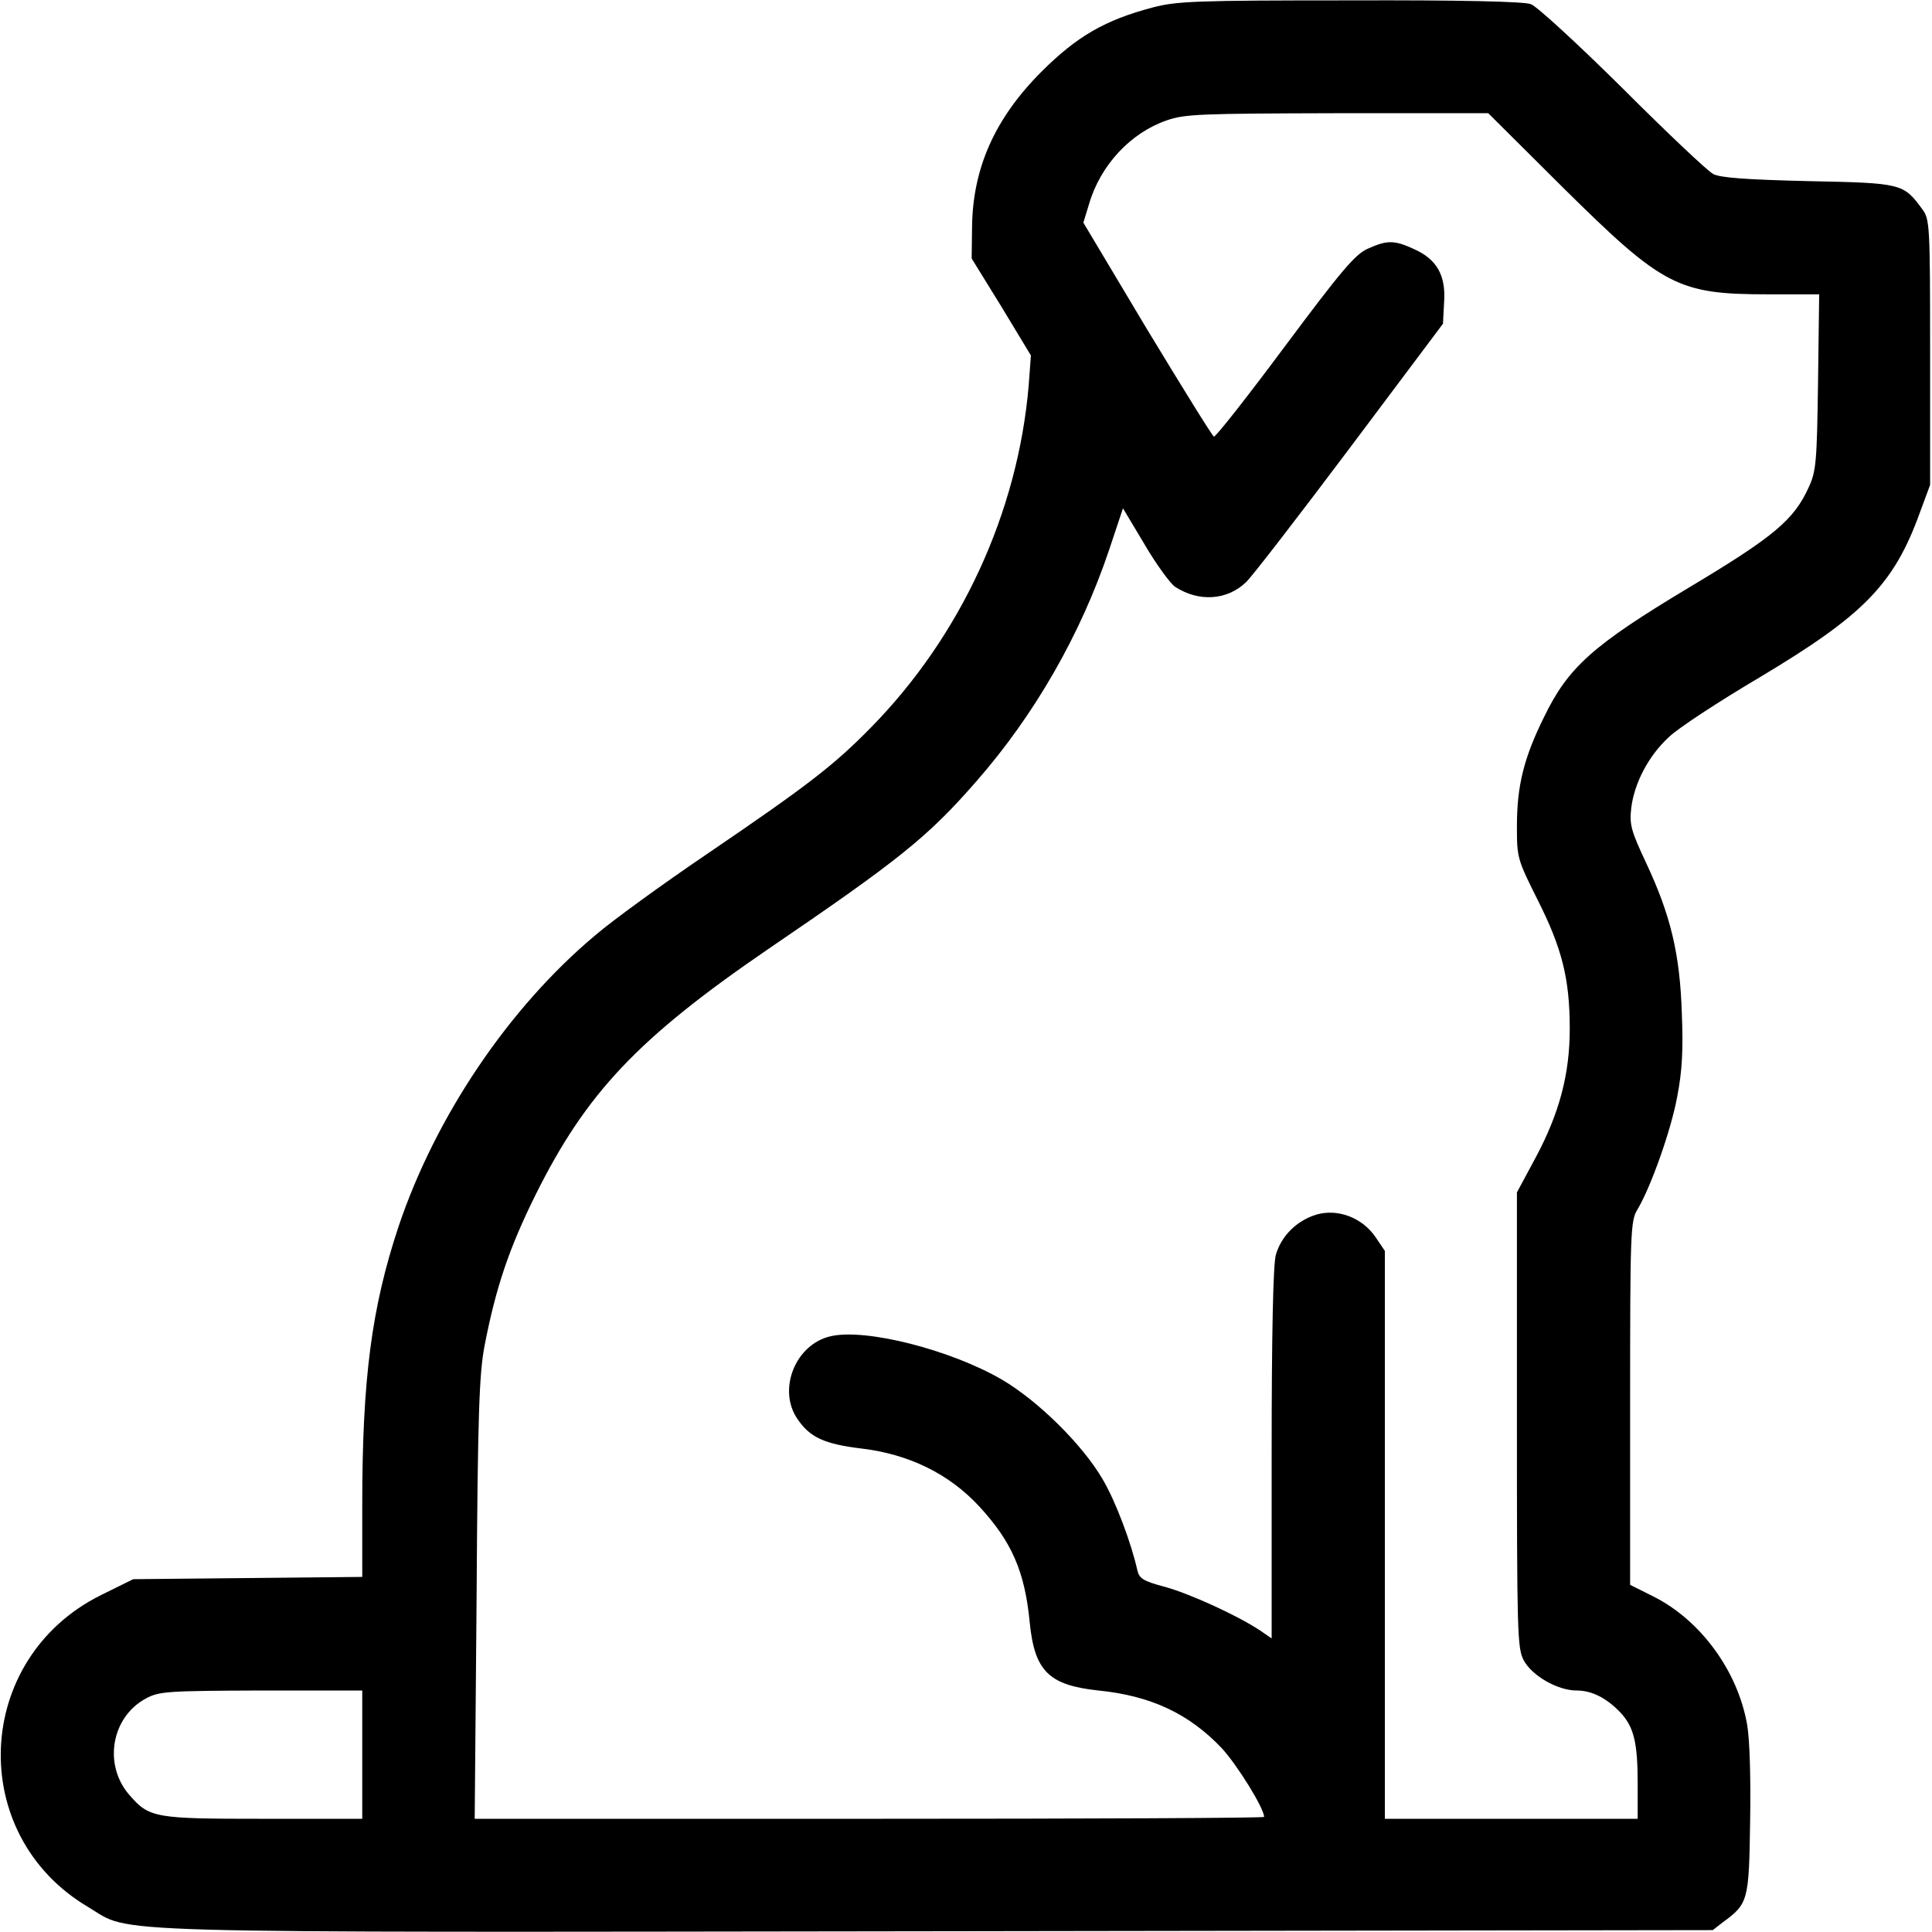
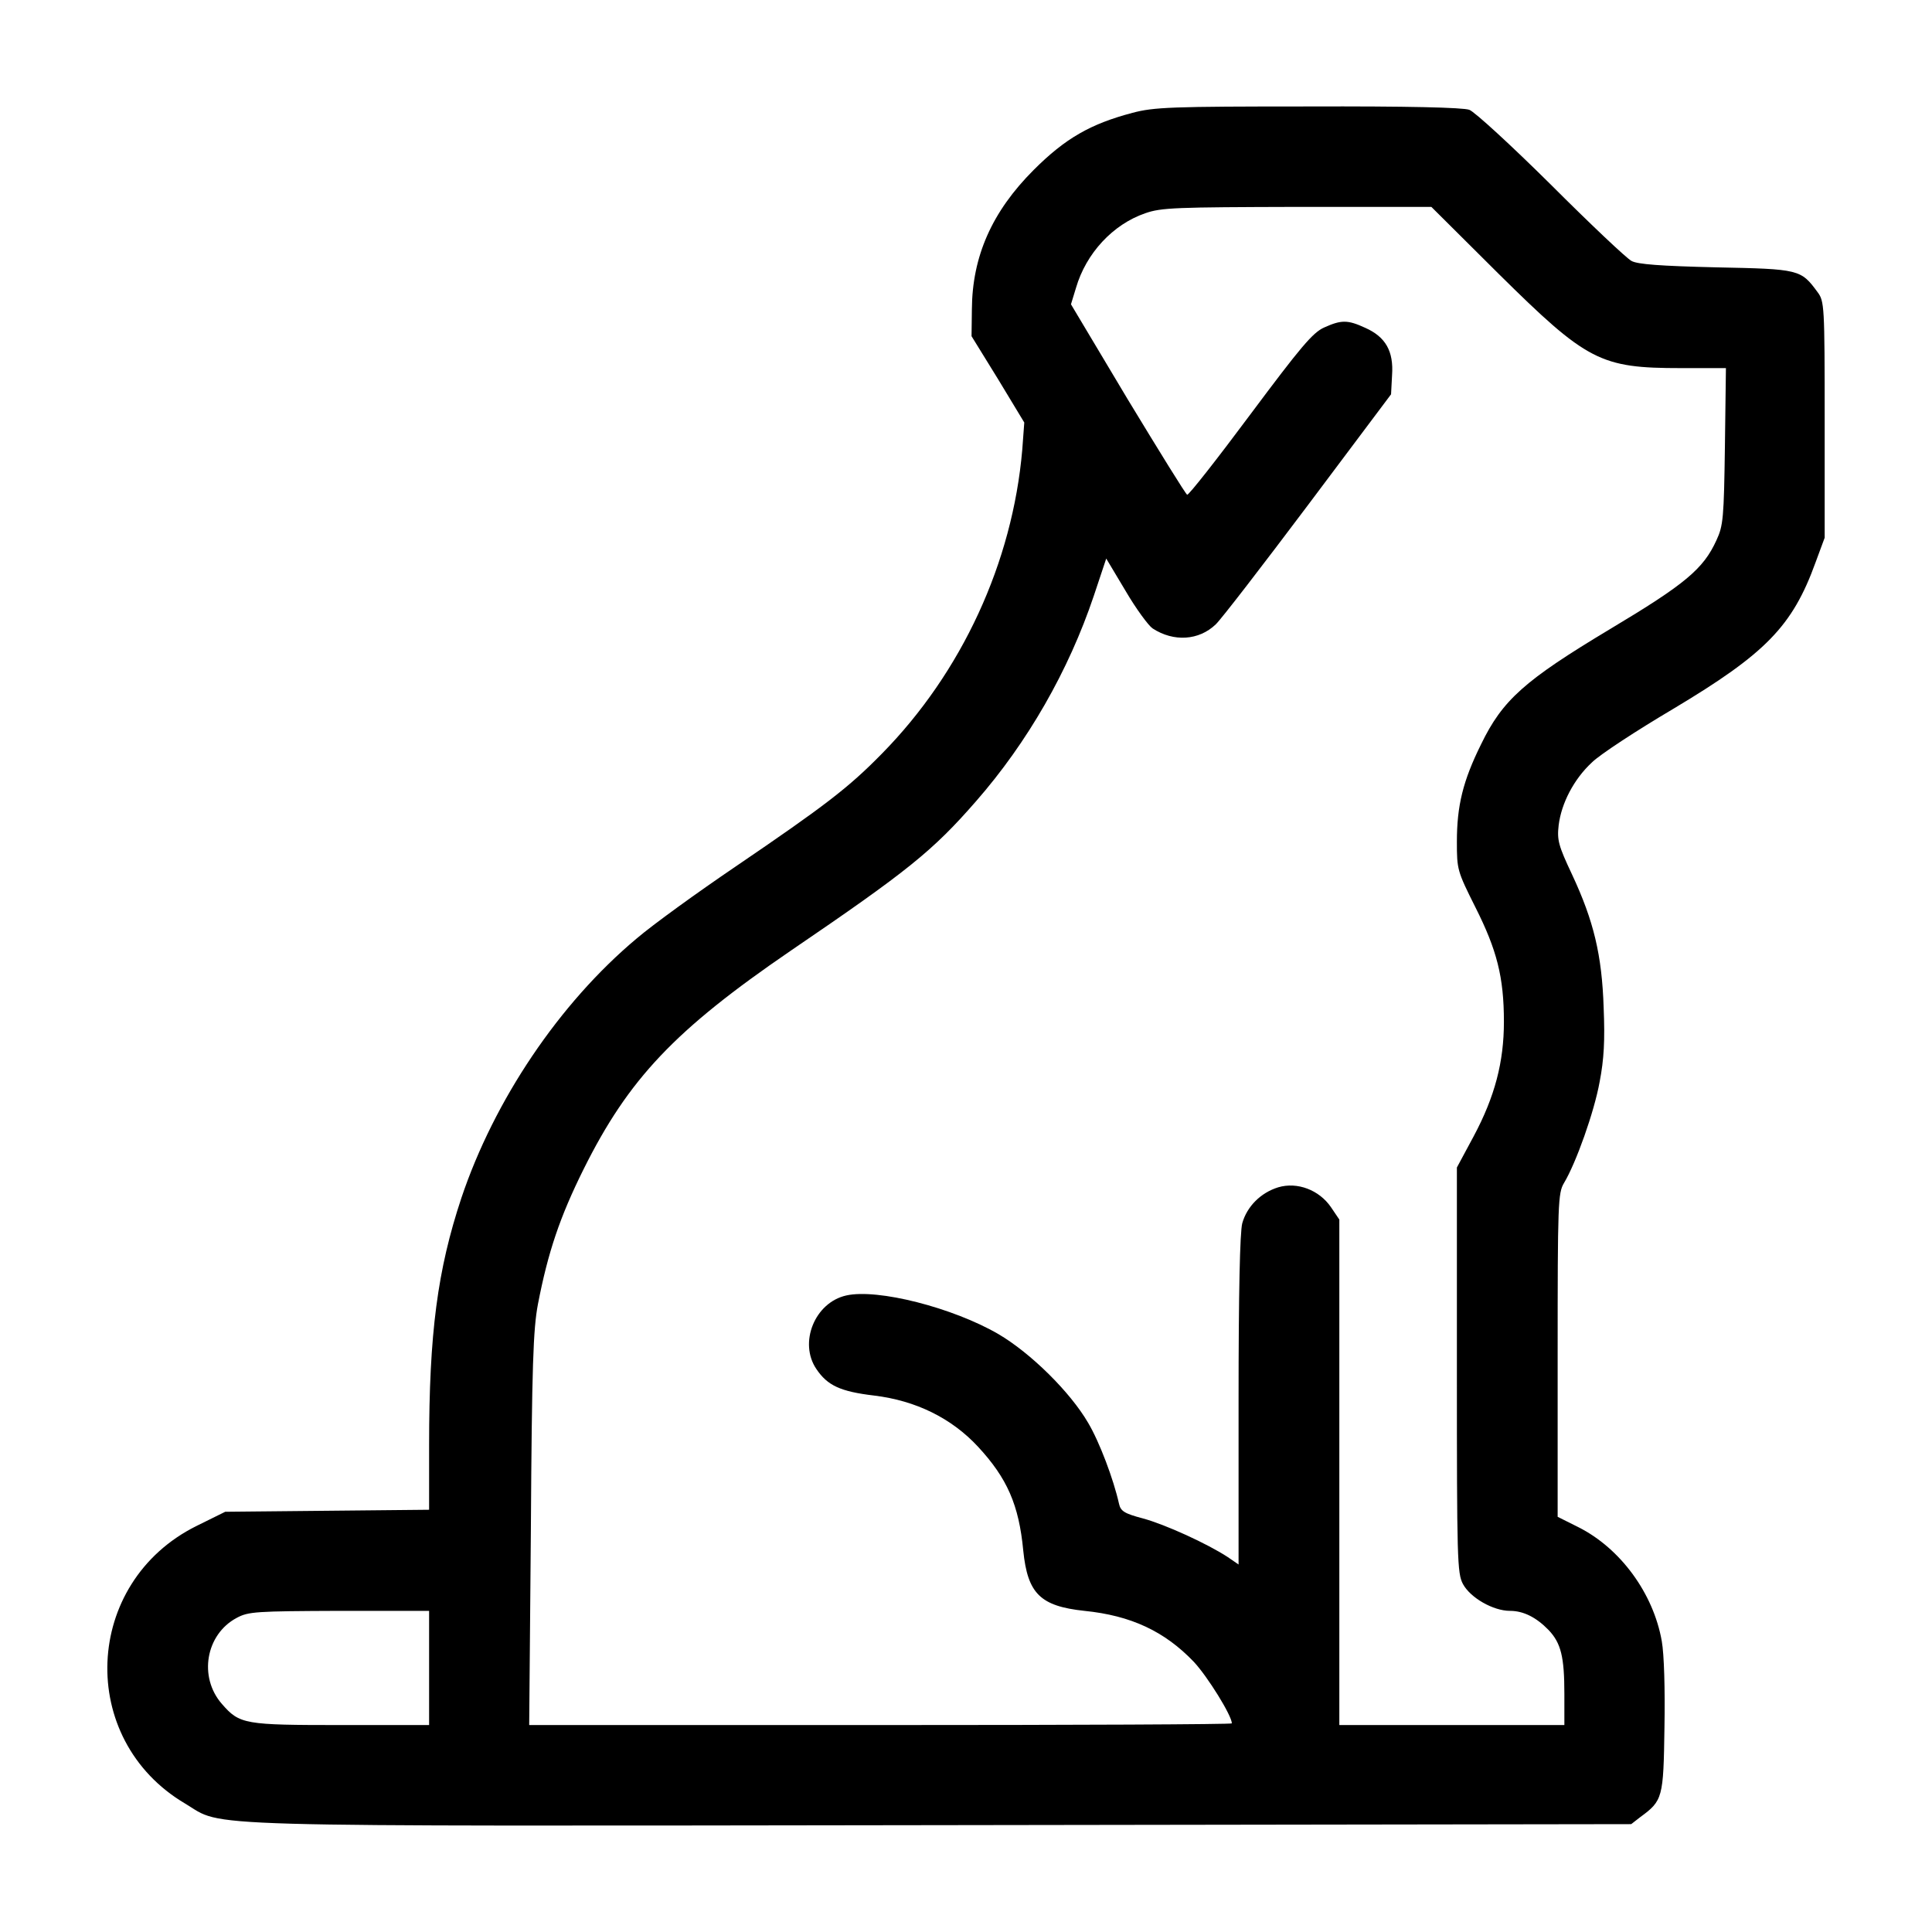
<svg xmlns="http://www.w3.org/2000/svg" version="1.0" width="512pt" height="512pt" viewBox="0 0 512 512" preserveAspectRatio="xMidYMid meet">
-   <g transform="translate(0,512) scale(0.1,-0.1)" fill="#000000" stroke="none">
+   <g transform="matrix(0.089011, 0, 0, -0.089011, 28.26632, 483.8607)" fill="#000000" stroke="none" style="">
    <path d="M3054 5100 c-125 -33 -200 -76 -294 -170 -124 -124 -183 -257 -184 -415 l-1 -80 79 -128 78 -129 -6 -81 c-29 -336 -180 -663 -418 -905 -99 -101 -168 -154 -437 -337 -112 -76 -245 -172 -294 -214 -229 -192 -423 -480 -521 -772 -71 -214 -96 -402 -96 -736 l0 -192 -303 -3 -304 -3 -85 -42 c-339 -168 -358 -636 -34 -827 119 -71 -26 -67 2253 -64 l2052 3 27 21 c67 49 69 57 72 267 2 113 -1 218 -8 257 -25 142 -123 276 -248 339 l-62 31 0 481 c0 454 1 483 19 513 36 60 90 212 106 301 13 67 16 124 12 220 -5 158 -30 260 -94 397 -41 87 -45 103 -40 147 8 65 45 137 99 187 23 23 133 95 243 160 274 164 354 245 423 436 l27 73 0 352 c0 339 -1 352 -21 379 -50 68 -54 69 -302 74 -166 4 -234 9 -252 19 -14 7 -122 109 -240 227 -118 117 -228 218 -243 223 -18 7 -186 11 -480 10 -408 0 -459 -2 -523 -19z m1090 -479 c264 -261 303 -281 543 -281 l134 0 -3 -232 c-3 -214 -5 -237 -25 -280 -39 -86 -93 -131 -317 -265 -255 -153 -320 -211 -384 -343 -54 -109 -72 -183 -72 -290 0 -83 1 -87 55 -195 64 -127 85 -208 85 -341 0 -120 -27 -223 -90 -341 l-50 -93 0 -603 c0 -564 1 -605 18 -637 22 -41 90 -80 140 -80 40 0 78 -19 115 -57 37 -39 47 -80 47 -190 l0 -93 -335 0 -335 0 0 753 0 752 -25 37 c-35 51 -100 76 -157 59 -52 -16 -93 -57 -107 -107 -7 -26 -11 -206 -11 -527 l0 -489 -32 22 c-61 40 -186 97 -252 115 -57 15 -67 22 -72 44 -16 72 -58 184 -92 241 -53 91 -170 207 -267 264 -136 79 -360 136 -453 115 -94 -21 -142 -141 -89 -219 33 -49 71 -67 172 -79 124 -15 230 -67 309 -152 87 -94 122 -173 135 -310 13 -128 51 -165 182 -179 139 -14 239 -61 326 -152 41 -44 113 -160 113 -183 0 -3 -471 -5 -1046 -5 l-1046 0 5 583 c3 490 7 596 21 670 30 155 65 259 136 402 134 269 271 414 616 650 348 237 423 297 552 445 154 176 276 389 351 612 l37 111 58 -97 c31 -53 68 -103 80 -111 63 -41 138 -36 188 12 16 15 140 176 276 357 l246 328 3 57 c5 71 -19 114 -80 141 -52 24 -71 24 -122 1 -34 -15 -70 -58 -220 -259 -99 -133 -183 -240 -188 -239 -4 1 -83 129 -177 284 l-169 283 15 49 c30 103 110 189 206 222 48 17 92 18 452 19 l400 0 200 -199z m-3184 -4151 l0 -170 -260 0 c-290 0 -304 2 -357 63 -70 80 -48 207 44 256 35 19 58 20 306 21 l267 0 0 -170z" />
  </g>
</svg>
